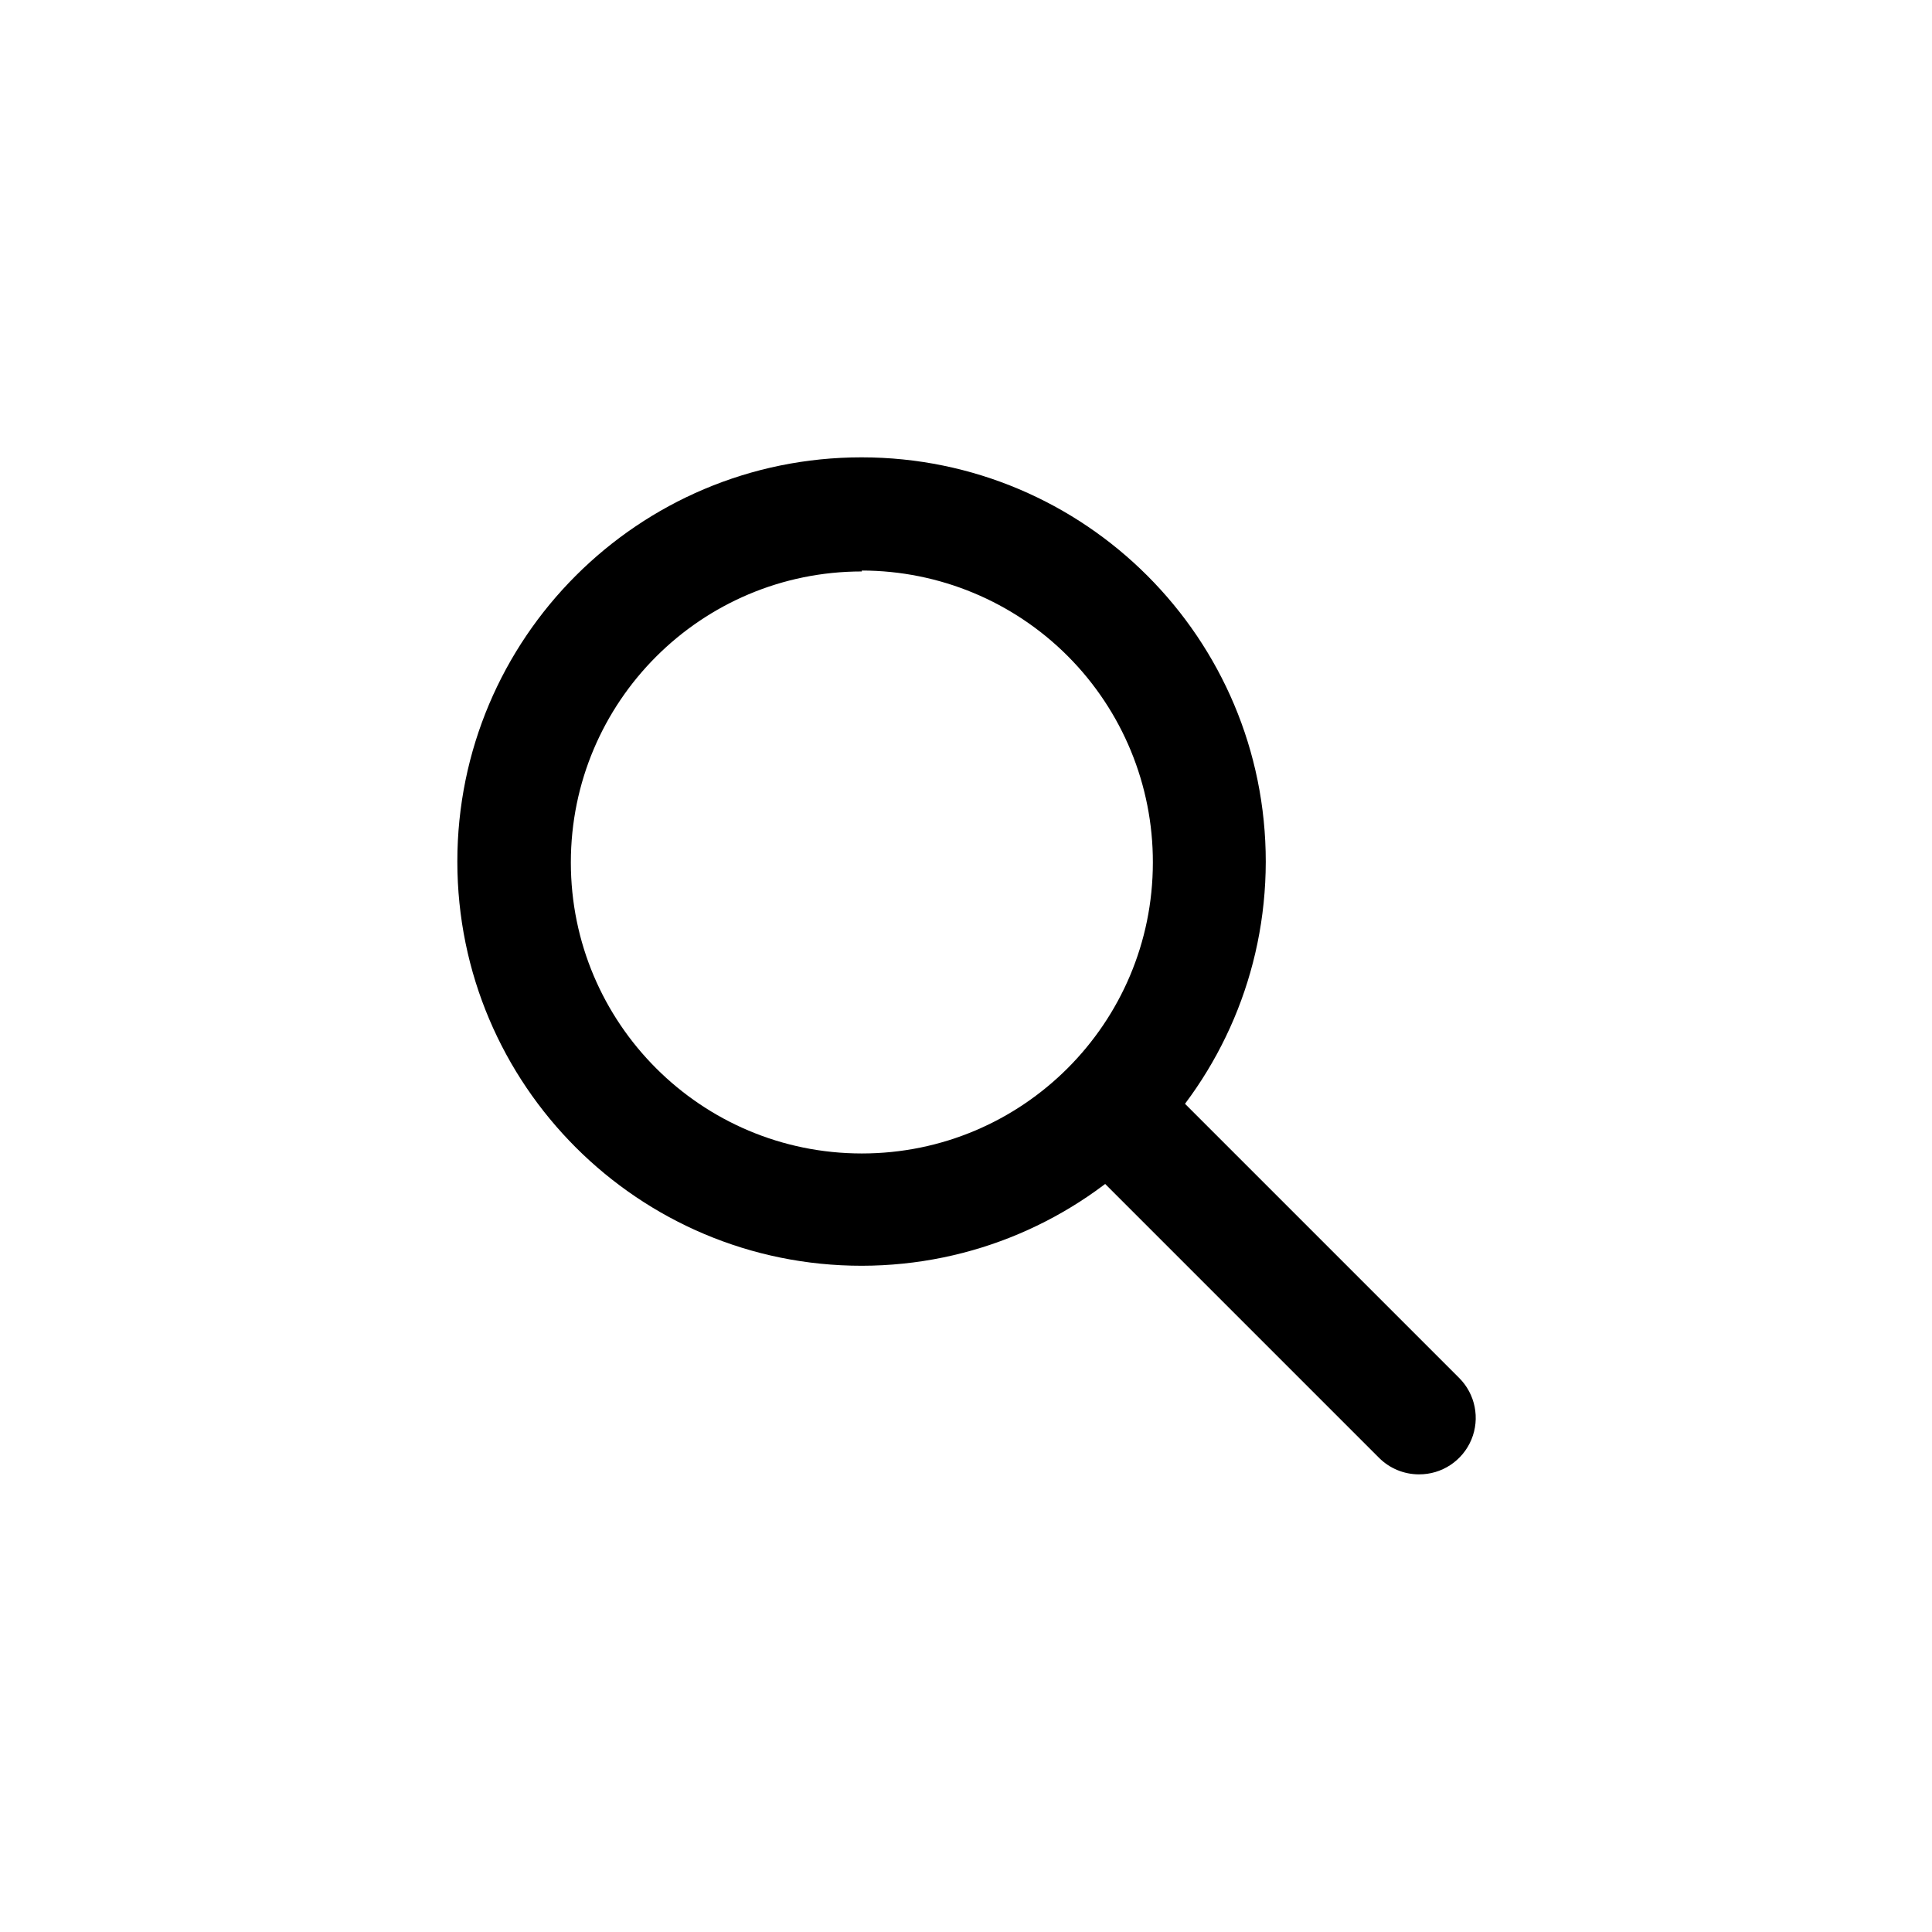
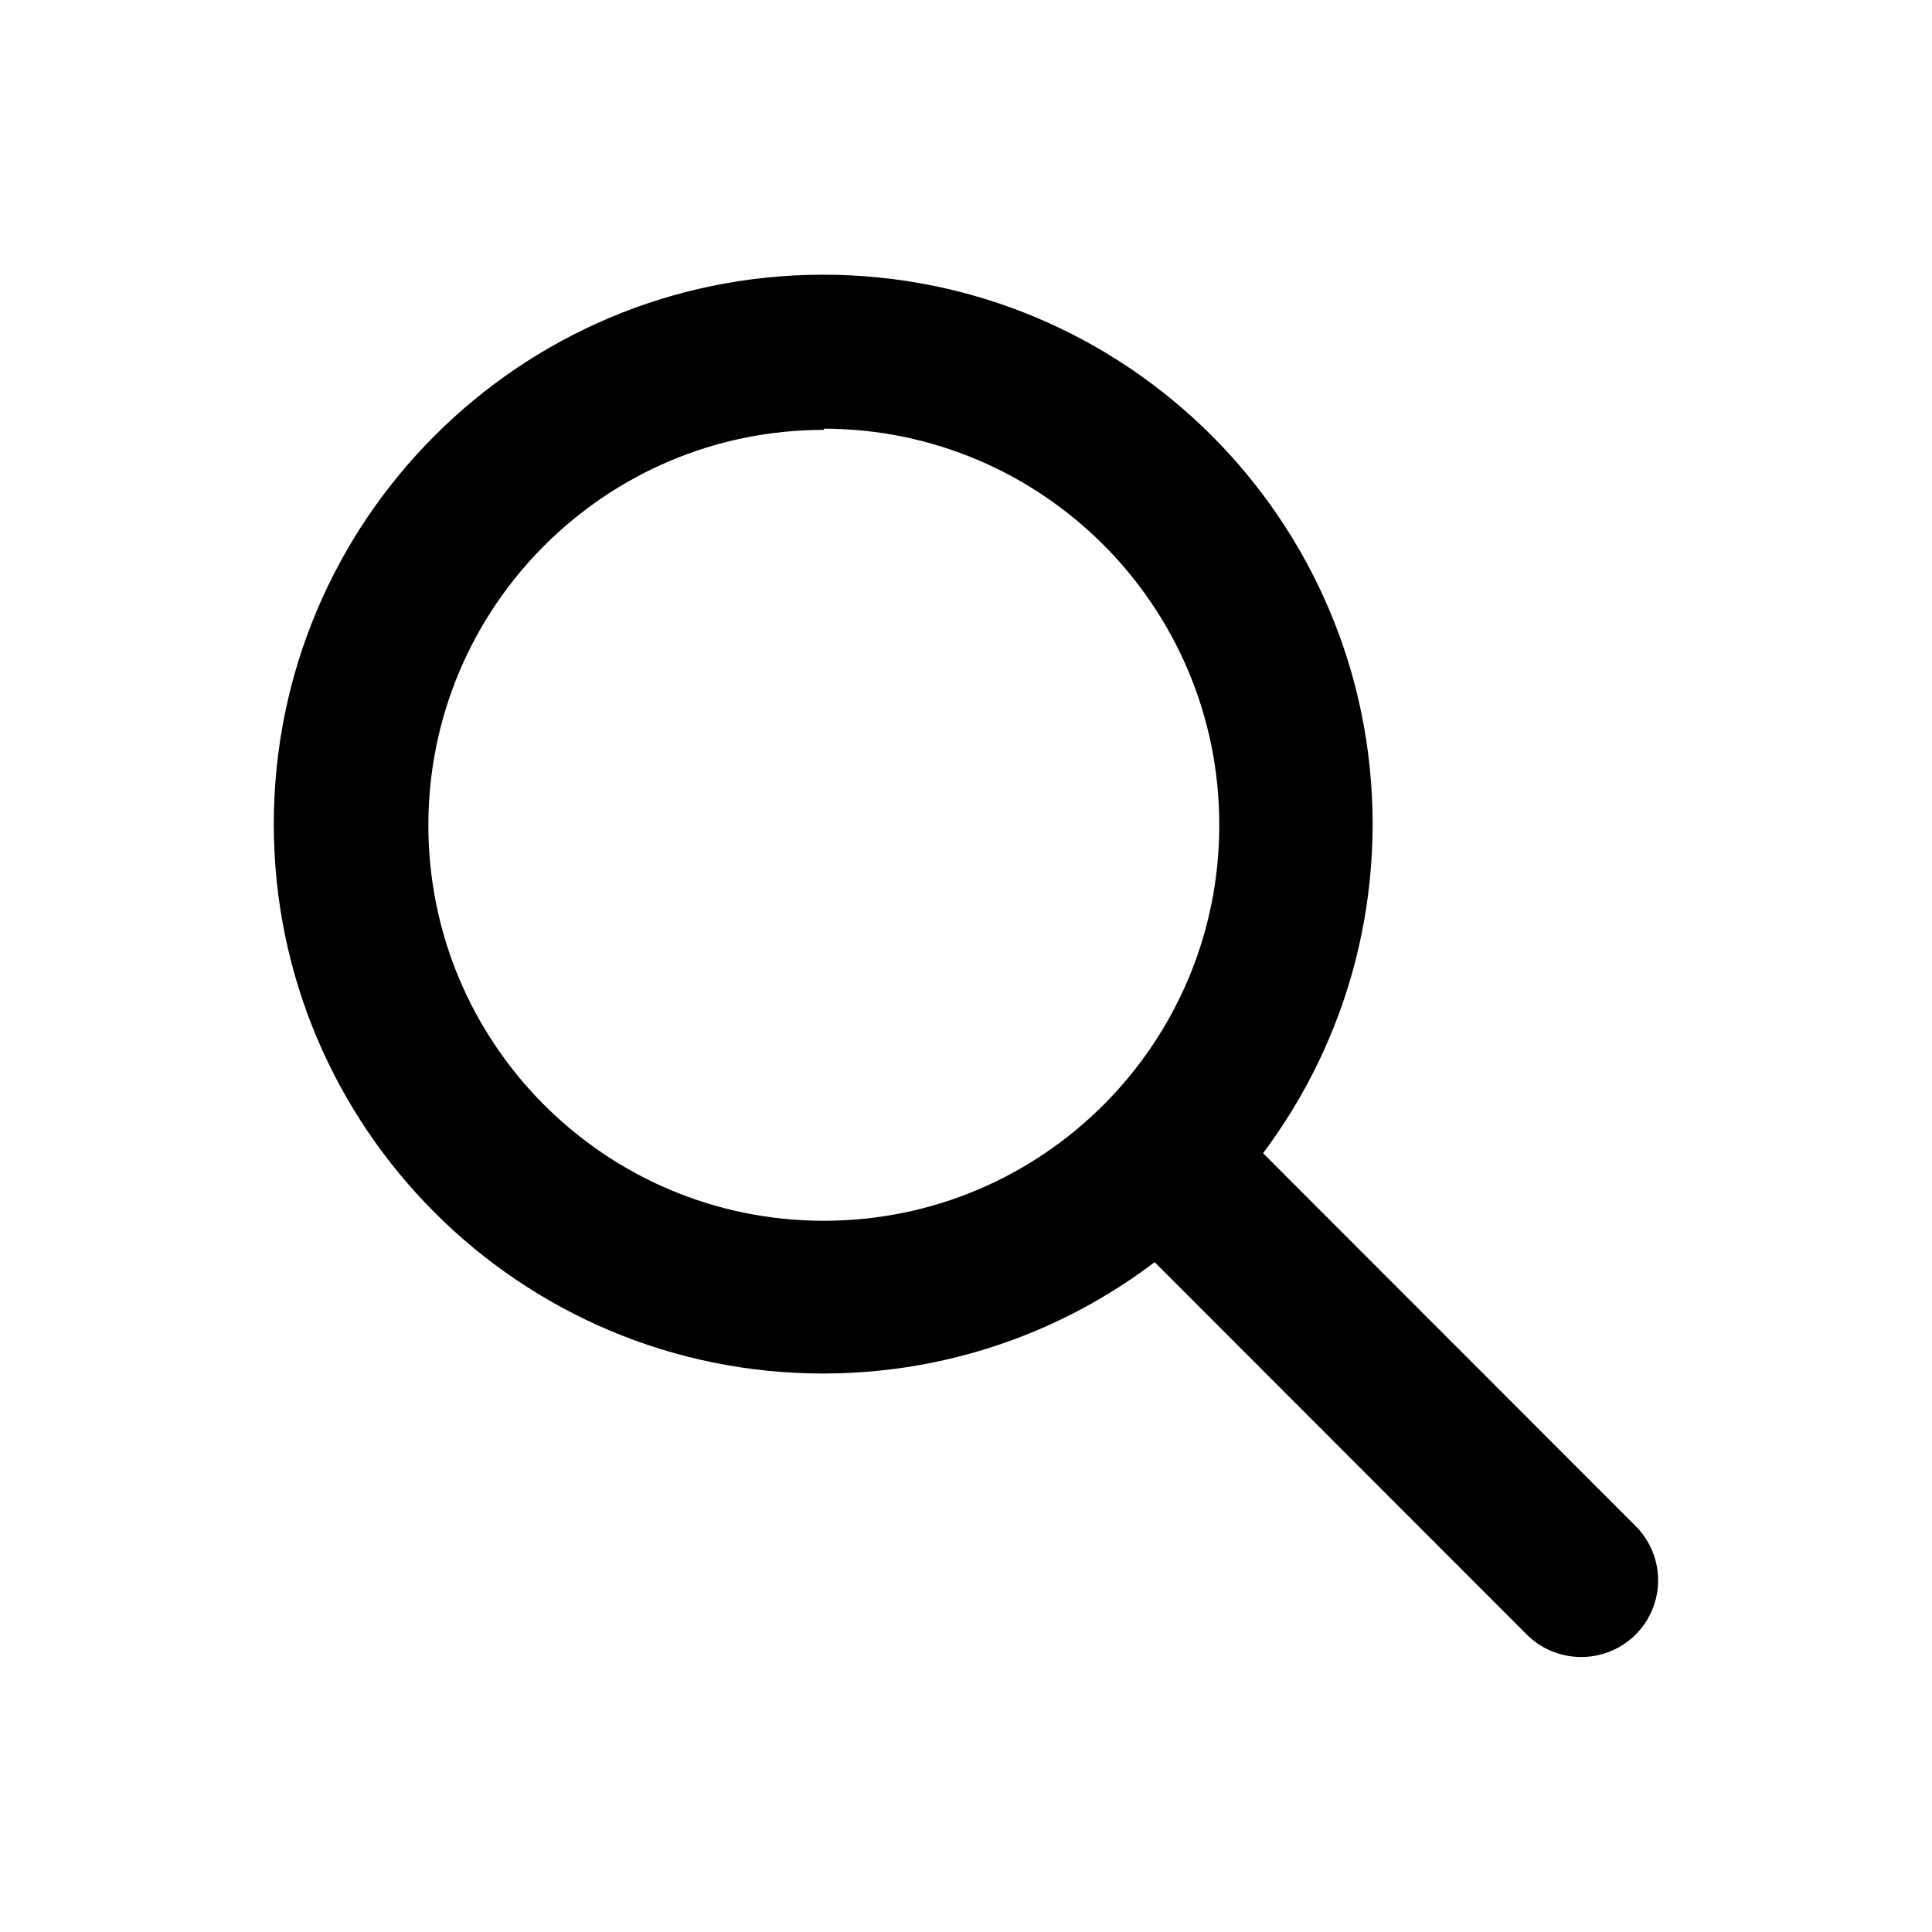
<svg xmlns="http://www.w3.org/2000/svg" viewBox="0 0 64 64">
-   <path d="M28.55,41.93A13.39,13.39,0,1,1,41.93,28.55,13.4,13.4,0,0,1,28.55,41.93Zm0-23a9.64,9.64,0,1,0,9.64,9.64A9.65,9.65,0,0,0,28.55,18.9Z" />
-   <path d="M47,48.84a1.87,1.87,0,0,1-1.32-.55l-10-10a1.87,1.87,0,0,1,2.65-2.65l10,10A1.87,1.87,0,0,1,47,48.84Z" />
+   <path d="M27.29,45.5A18.2,18.2,0,1,1,45.47,27.29s0,0,0,0A18.21,18.21,0,0,1,27.29,45.5Zm0-31.26a13.1,13.1,0,1,0,13.1,13.1h0A13.12,13.12,0,0,0,27.3,14.2h0Z" />
+   <path d="M52.36,54.89a2.54,2.54,0,0,1-1.79-.75L37,40.56a2.55,2.55,0,0,1,3.6-3.6L54.17,50.54a2.54,2.54,0,0,1-1.81,4.35Z" />
</svg>
